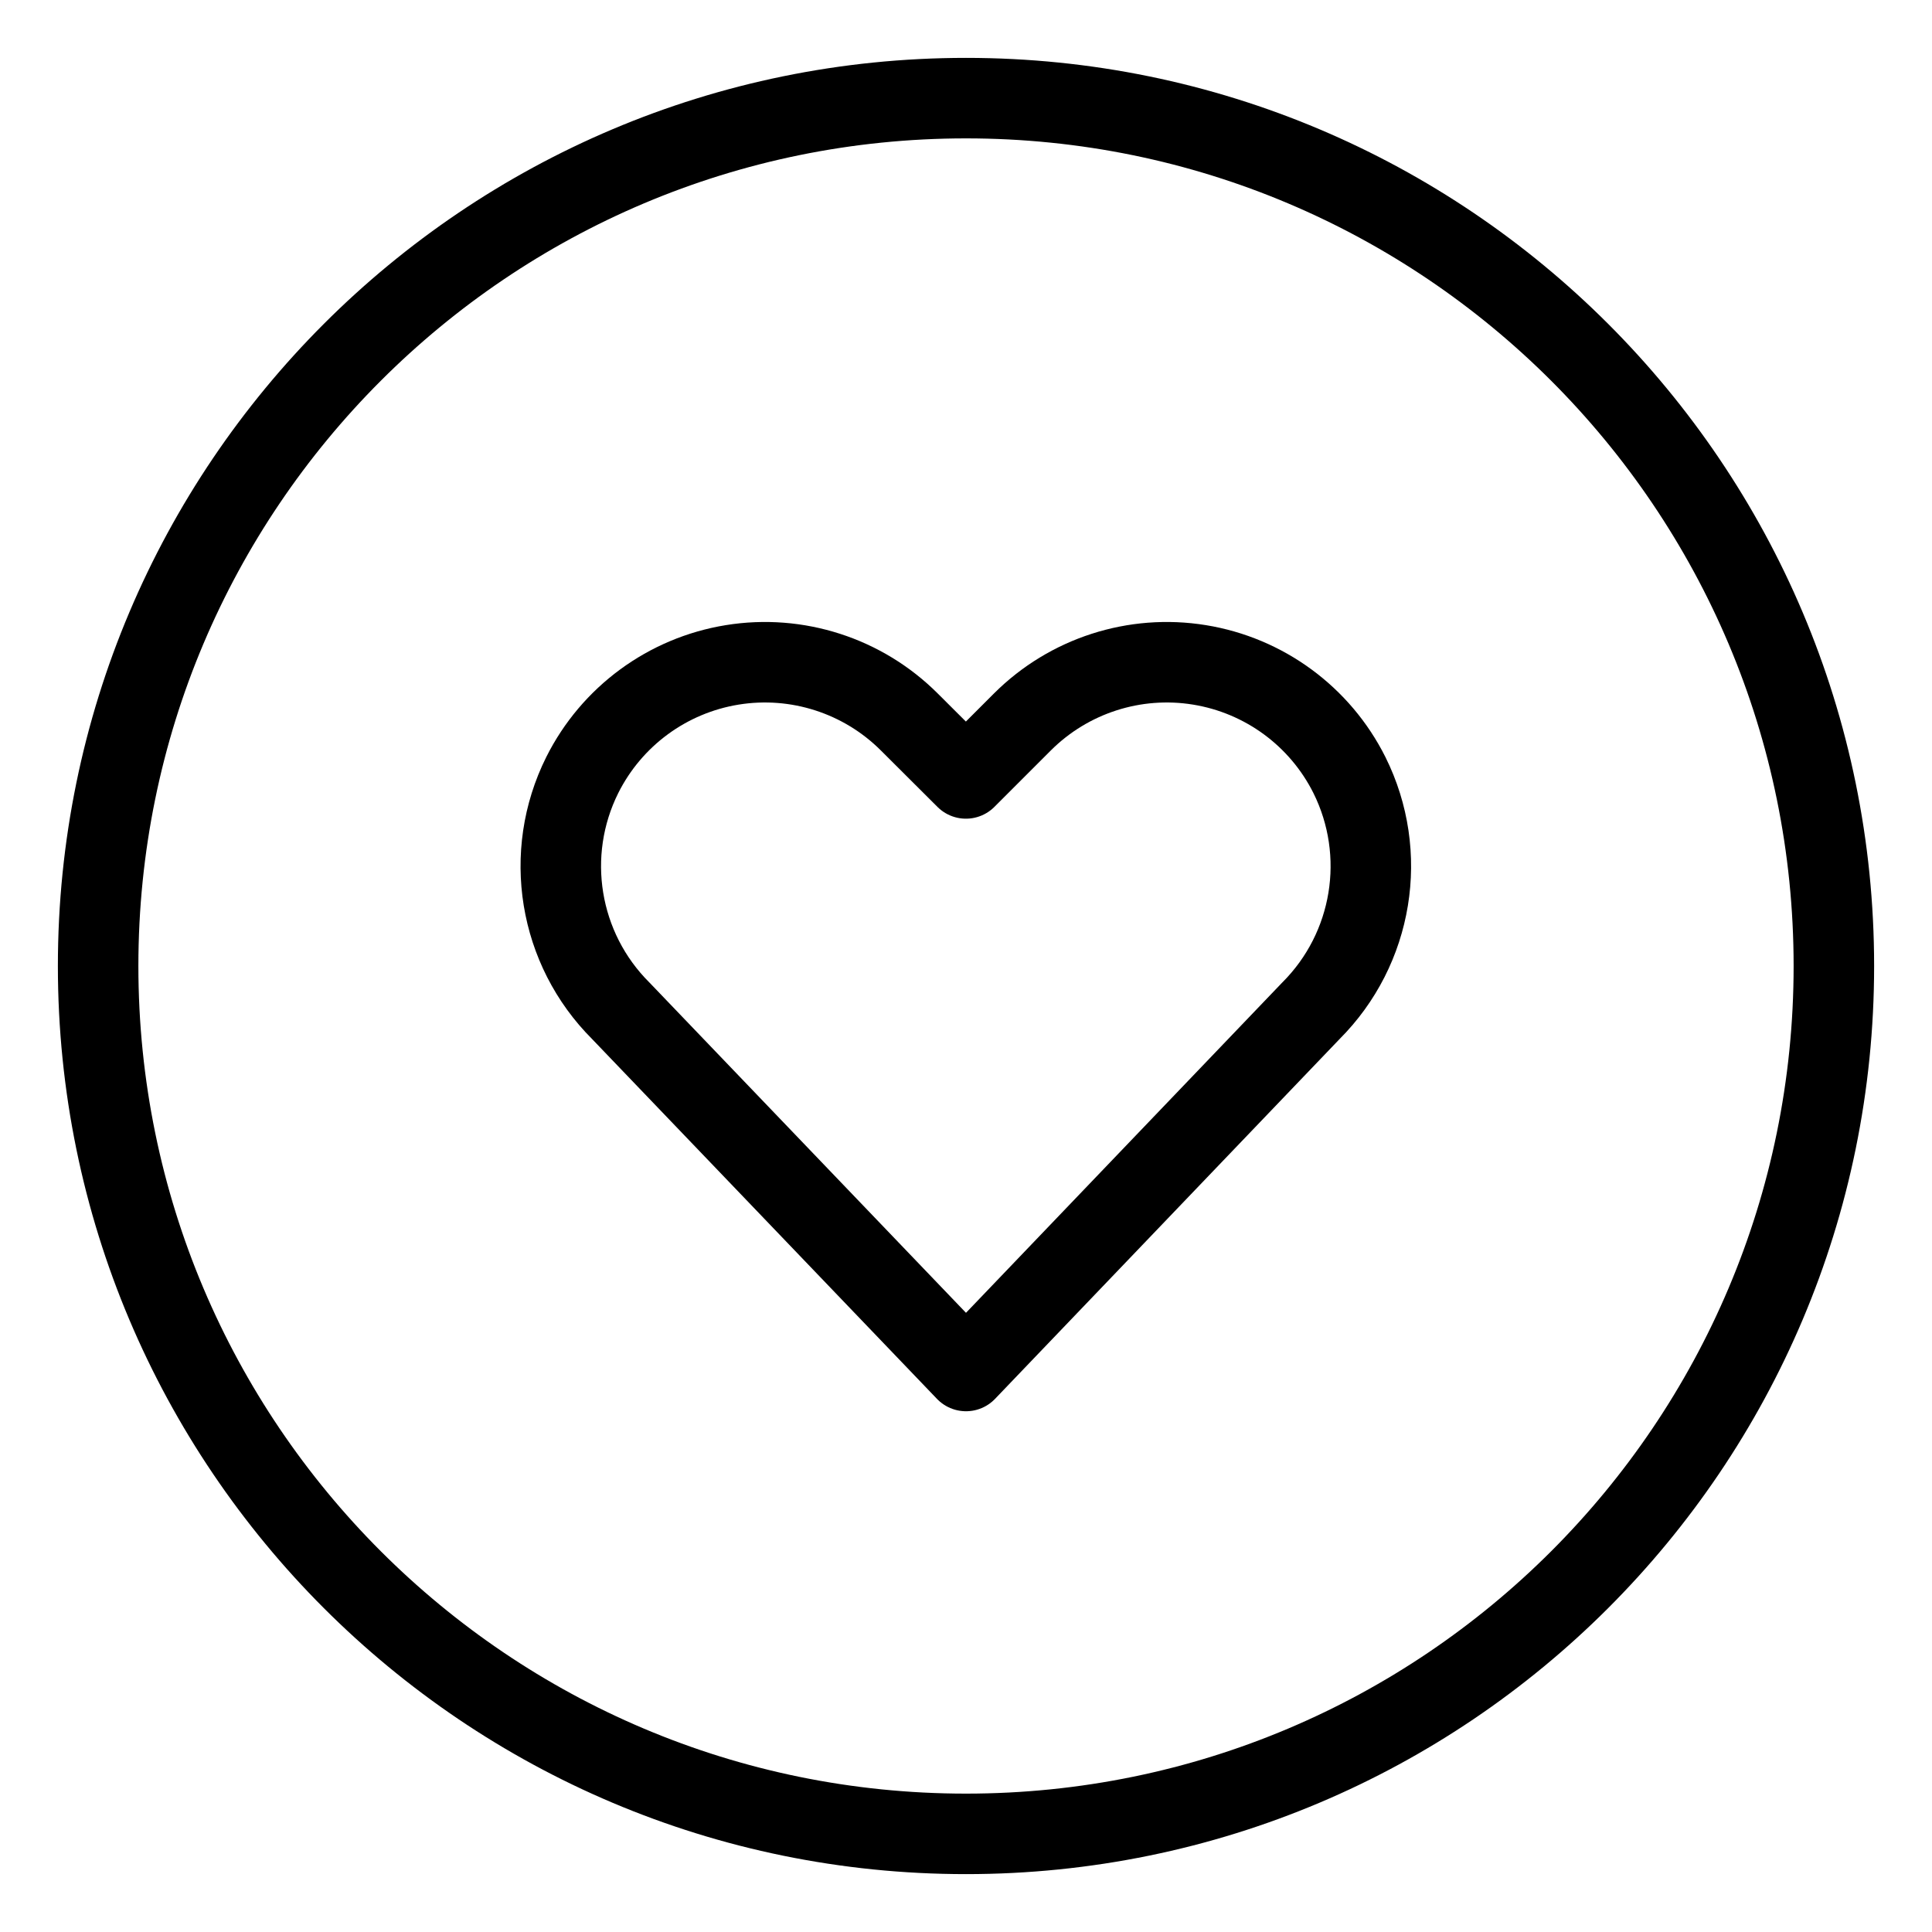
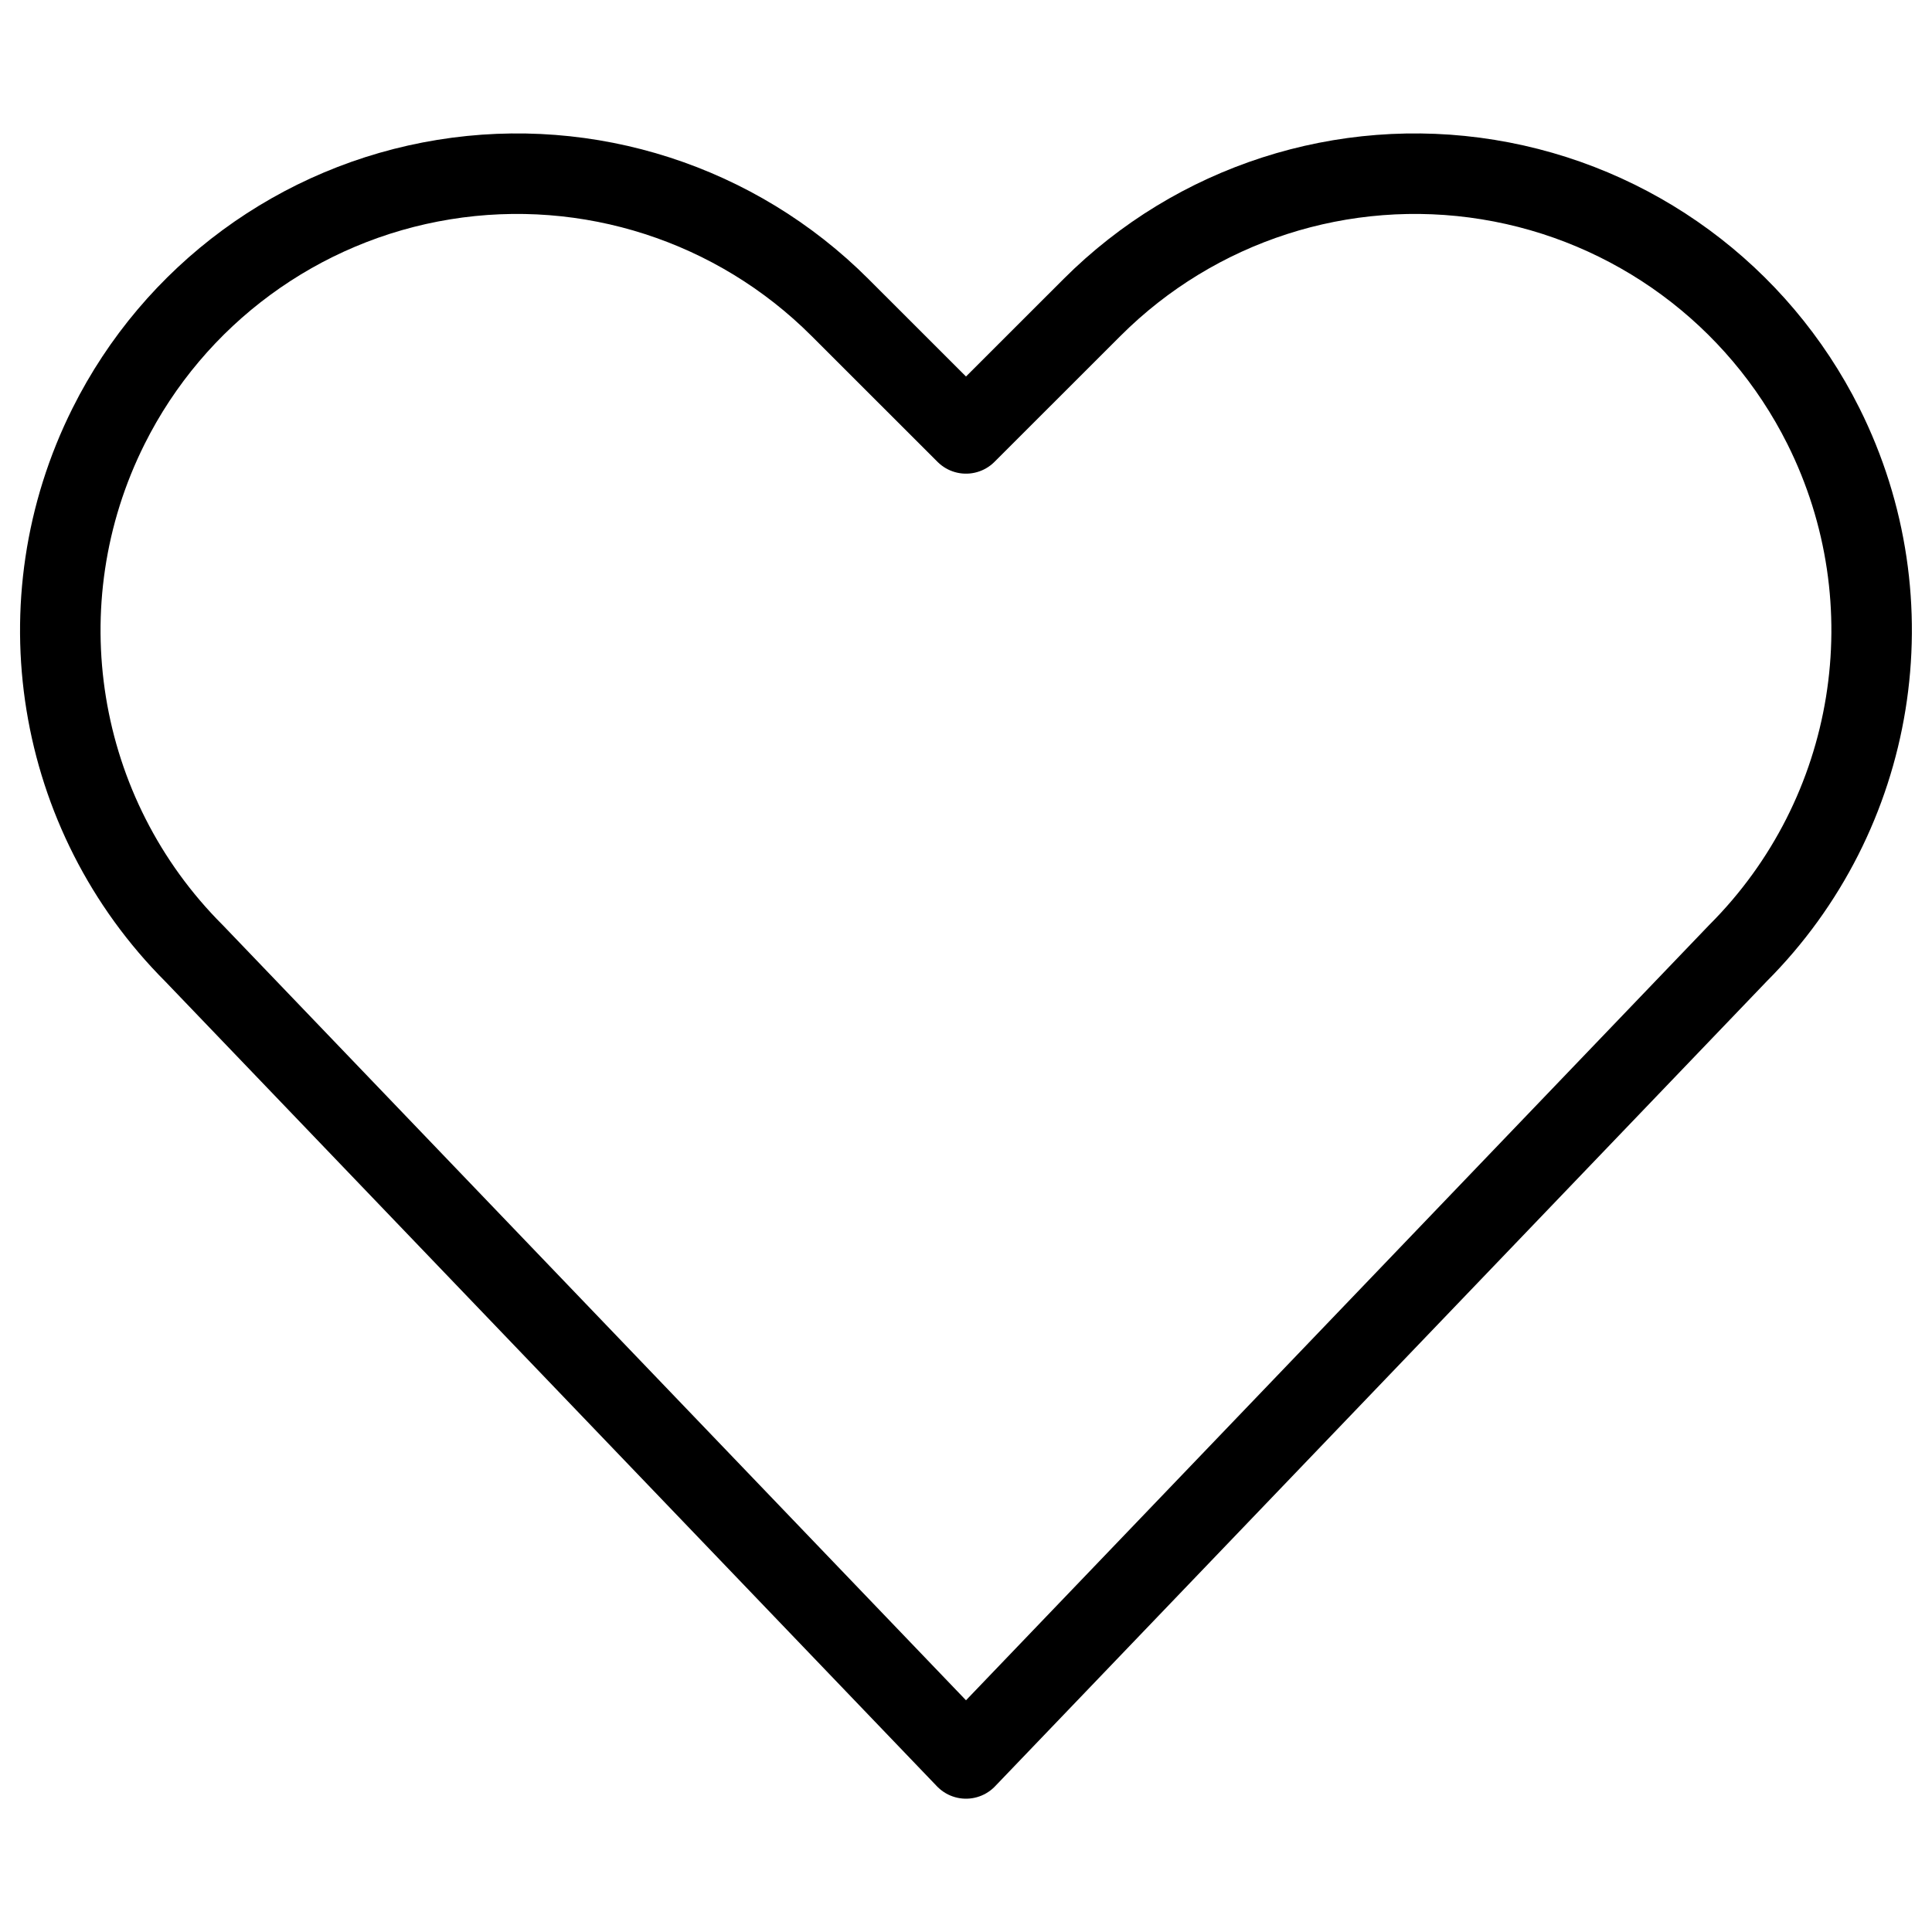
- <svg xmlns="http://www.w3.org/2000/svg" viewBox="-0.5 -0.5 24 24">
-   <defs />
-   <path d="m11.5 16.531 -4.288 -4.474a2.538 2.538 0 0 1 -0.479 -2.929h0a2.538 2.538 0 0 1 4.063 -0.659l0.703 0.701 0.701 -0.701a2.538 2.538 0 0 1 4.063 0.659h0a2.54 2.54 0 0 1 -0.479 2.929Z" fill="none" stroke="currentcolor" stroke-linecap="round" stroke-linejoin="round" stroke-width="1" />
-   <path d="M0.719 11.5a10.781 10.781 0 1 0 21.562 0 10.781 10.781 0 1 0 -21.562 0" fill="none" stroke="currentcolor" stroke-linecap="round" stroke-linejoin="round" stroke-width="1" />
+ <svg xmlns="http://www.w3.org/2000/svg" viewBox="0 0 24 24">
+   <path d="m12 21.844-9.588-10a5.672 5.672 0 0 1-1.063-6.551h0a5.673 5.673 0 0 1 9.085-1.474L12 5.384l1.566-1.565a5.673 5.673 0 0 1 9.085 1.474h0a5.673 5.673 0 0 1-1.062 6.548Z" fill="none" stroke="currentColor" stroke-linecap="round" stroke-linejoin="round" />
</svg>
